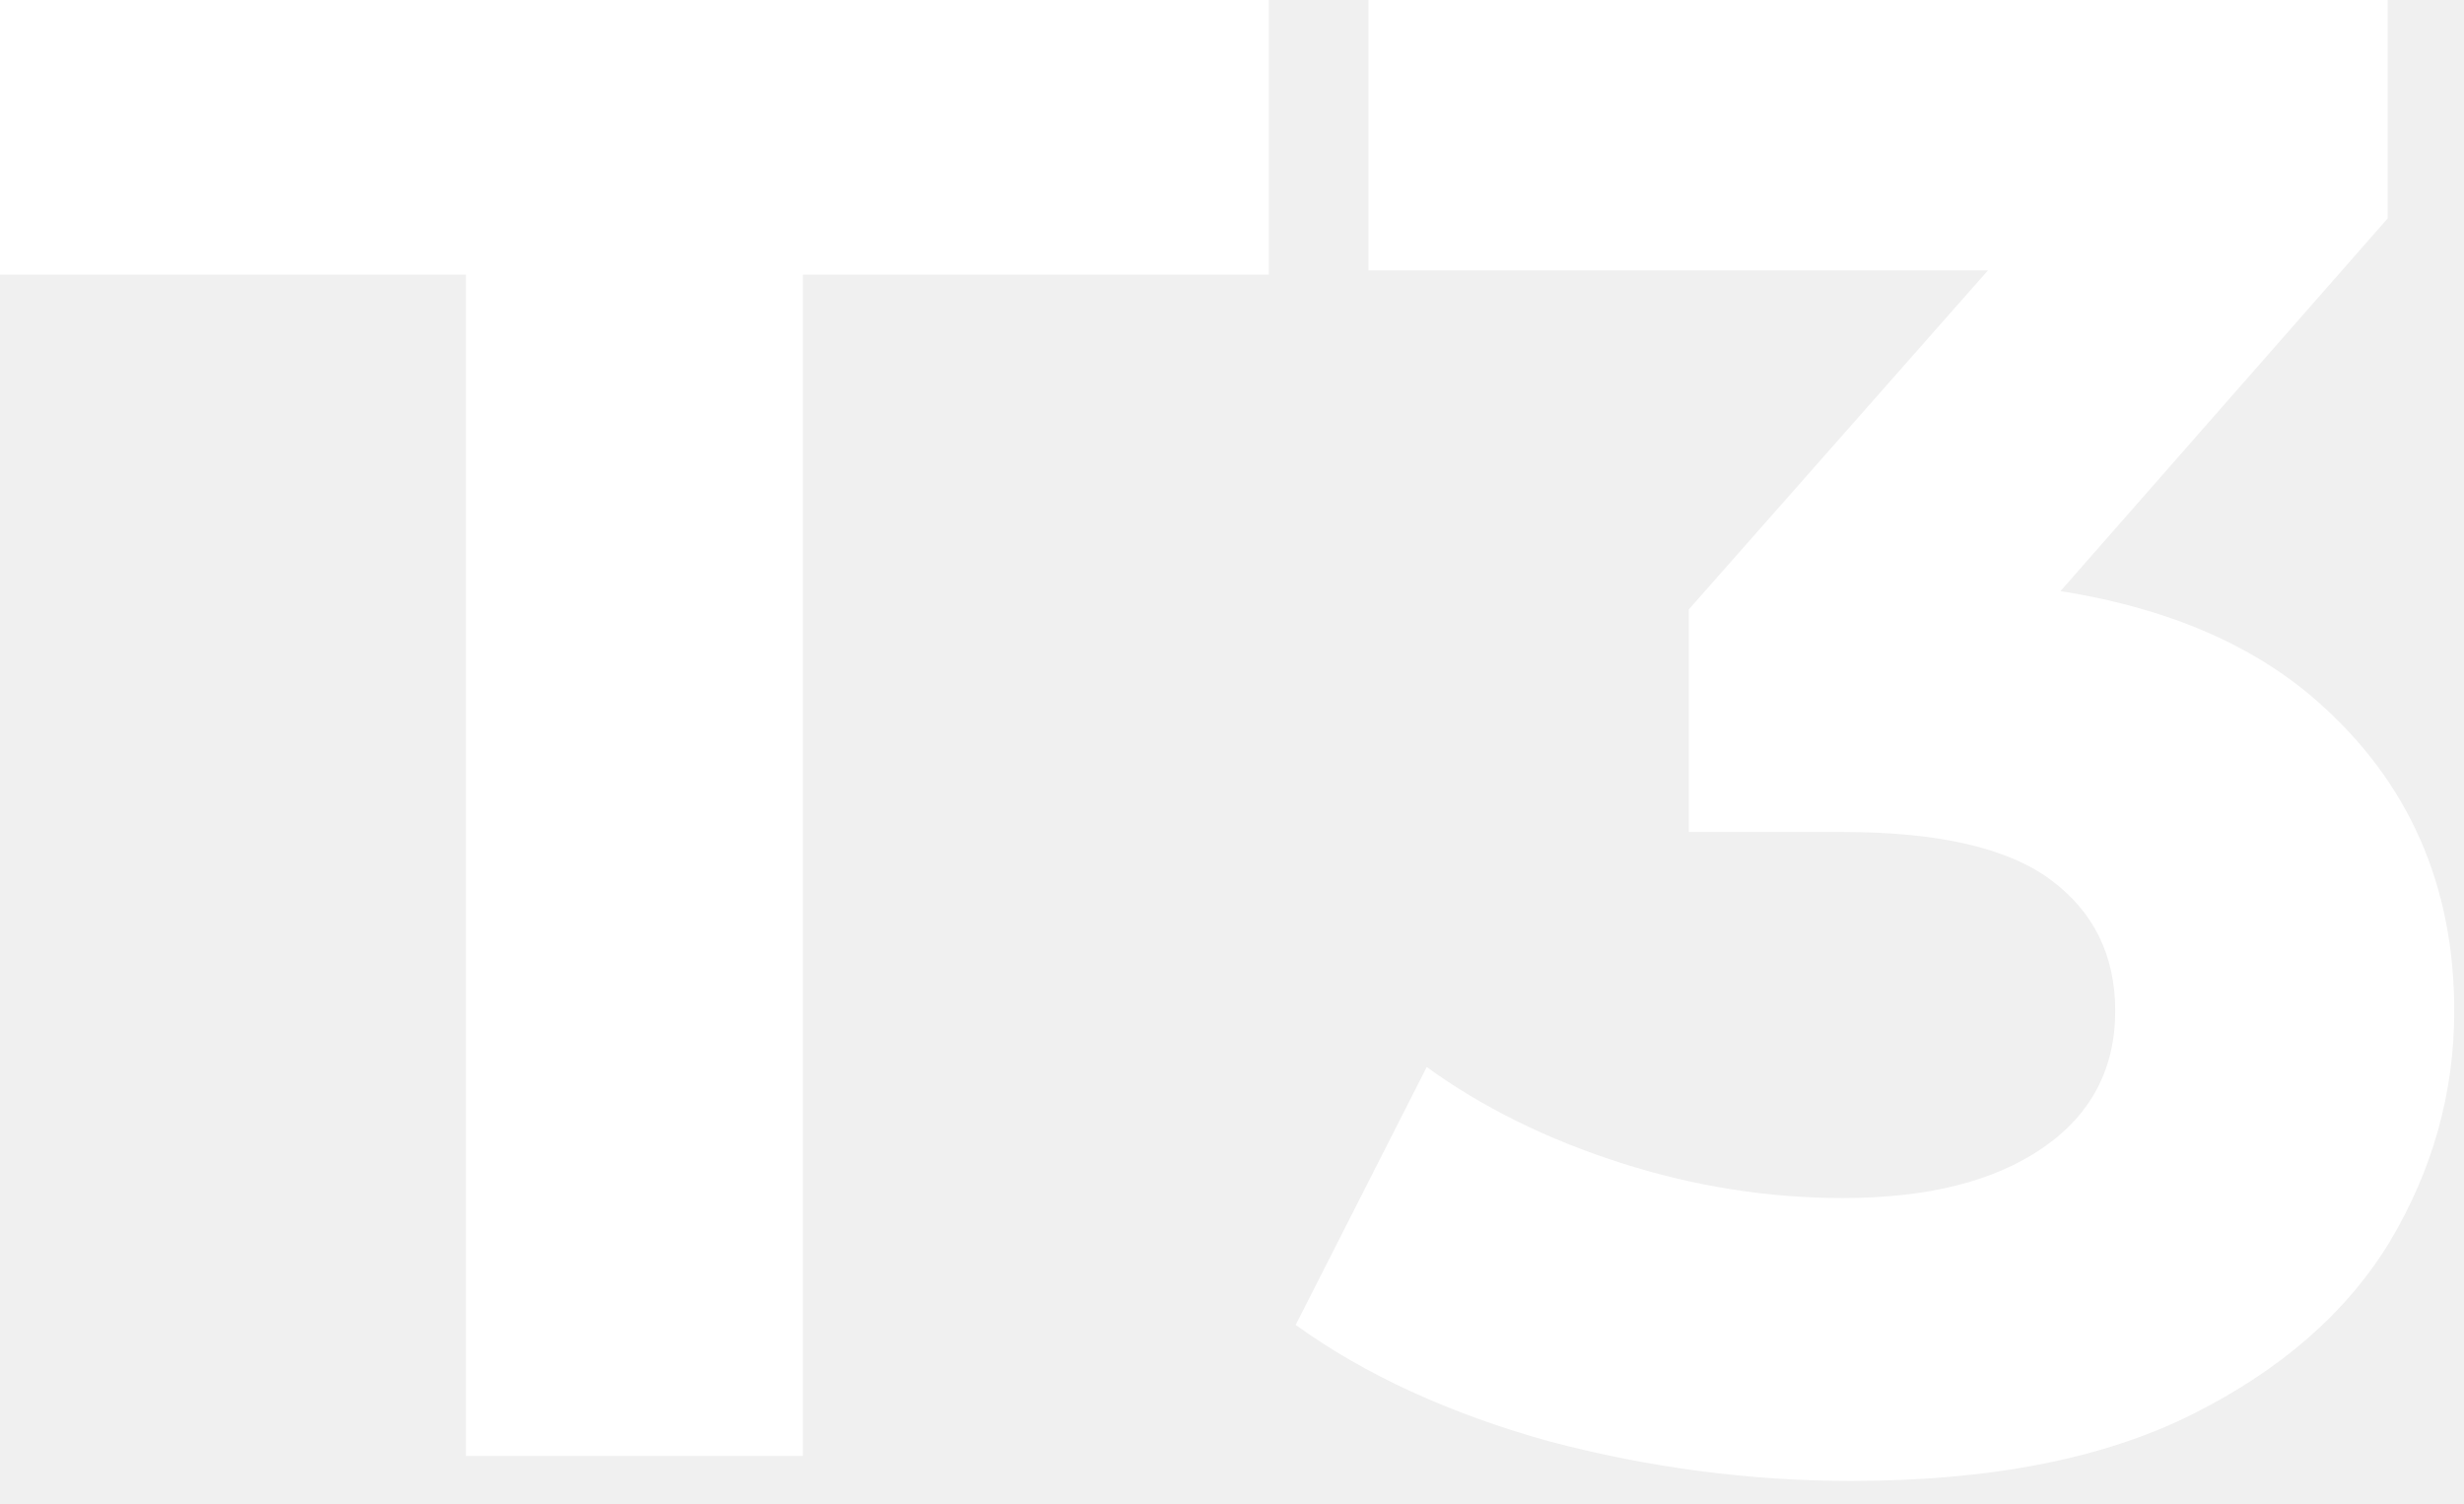
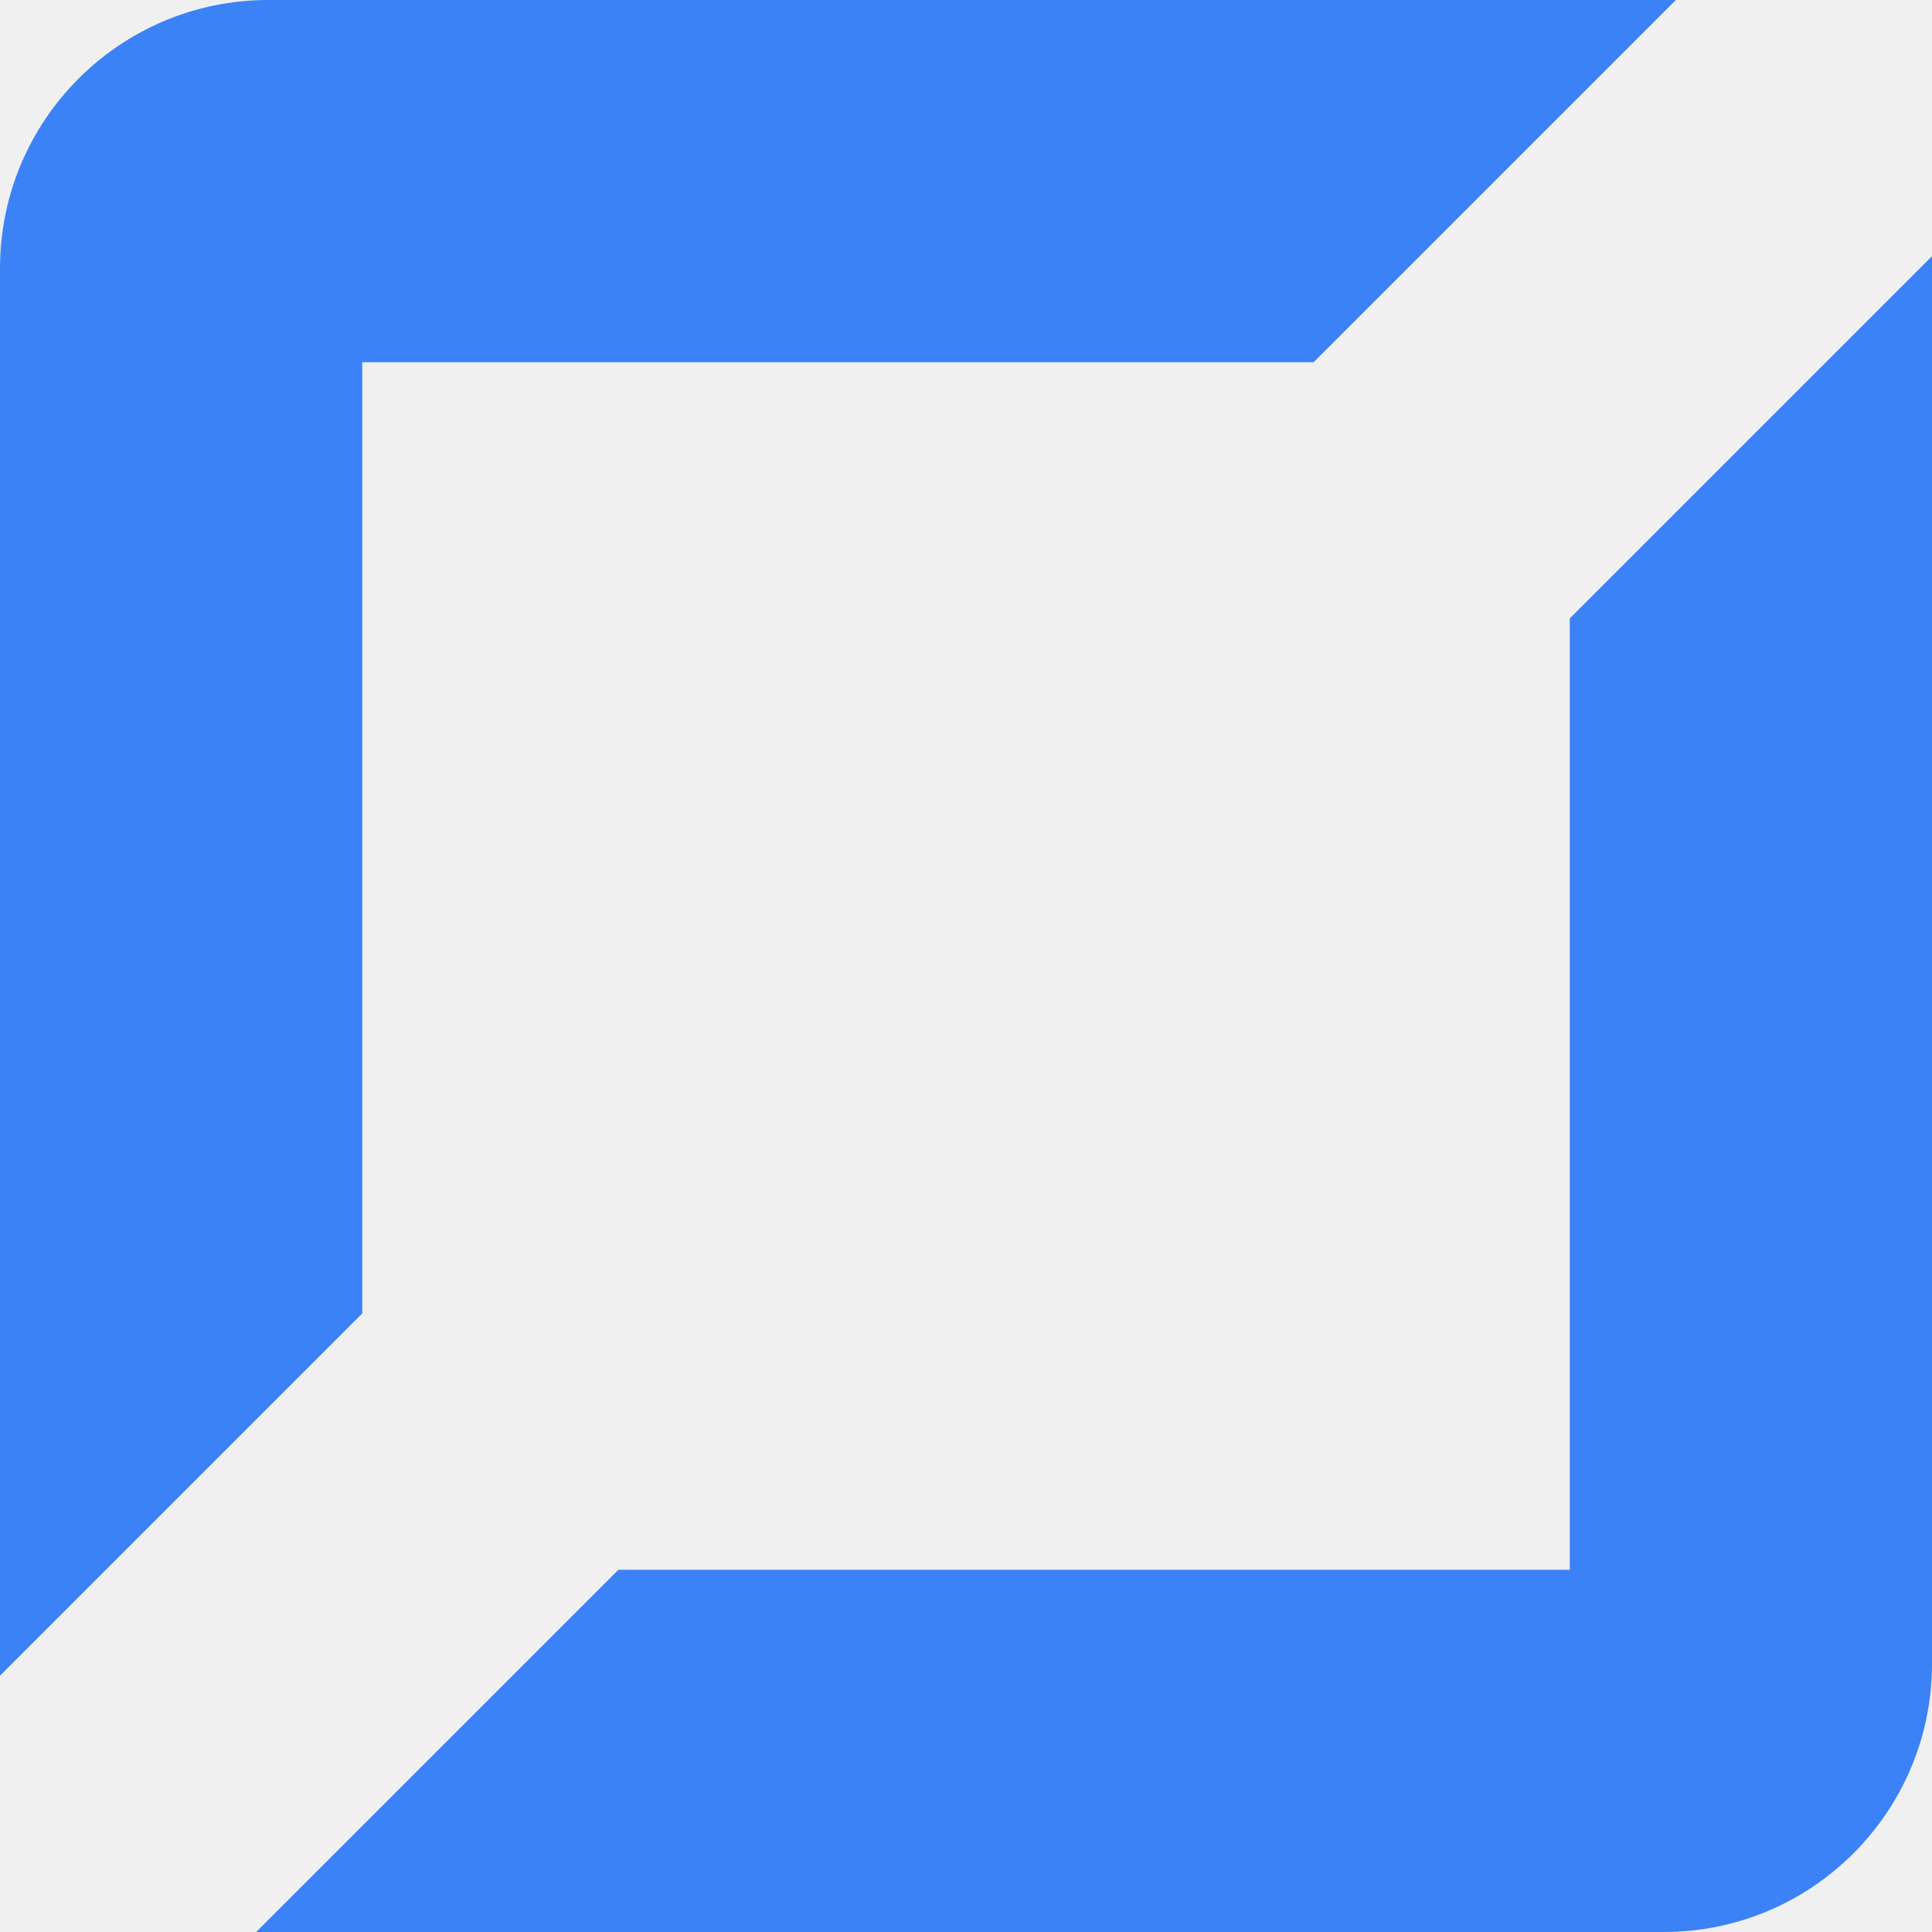
- <svg xmlns="http://www.w3.org/2000/svg" width="77" height="47" viewBox="0 0 77 47" fill="none">
-   <path d="M14.56 45.5V8.58H1.69082e-06V-3.09944e-06H39.65V8.58H25.09V45.5H14.56ZM57.845 46.28C54.682 46.28 51.54 45.868 48.42 45.045C45.3 44.178 42.657 42.965 40.49 41.405L44.585 33.345C46.319 34.602 48.334 35.598 50.63 36.335C52.927 37.072 55.245 37.44 57.585 37.44C60.229 37.44 62.309 36.92 63.825 35.88C65.342 34.84 66.1 33.41 66.1 31.59C66.1 29.857 65.429 28.492 64.085 27.495C62.742 26.498 60.575 26 57.585 26H52.775V19.045L65.45 4.68L66.62 8.45H42.765V-3.09944e-06H74.615V6.825L62.005 21.19L56.675 18.135H59.73C65.32 18.135 69.545 19.392 72.405 21.905C75.265 24.418 76.695 27.647 76.695 31.59C76.695 34.147 76.024 36.552 74.68 38.805C73.337 41.015 71.279 42.813 68.505 44.2C65.732 45.587 62.179 46.28 57.845 46.28Z" fill="white" />
+ <svg xmlns="http://www.w3.org/2000/svg" viewBox="0 0 108 108" fill="none">
+   <path fill="#3b82f6" d="M93.68,0,73.43,20.25H20.25V73.42L0,93.67V15A15,15,0,0,1,15,0Z" />
+   <path fill="#3b82f6" d="M108,14.32V93a15,15,0,0,1-15,15H14.32L34.57,87.75H87.75V34.57Z" />
</svg>
